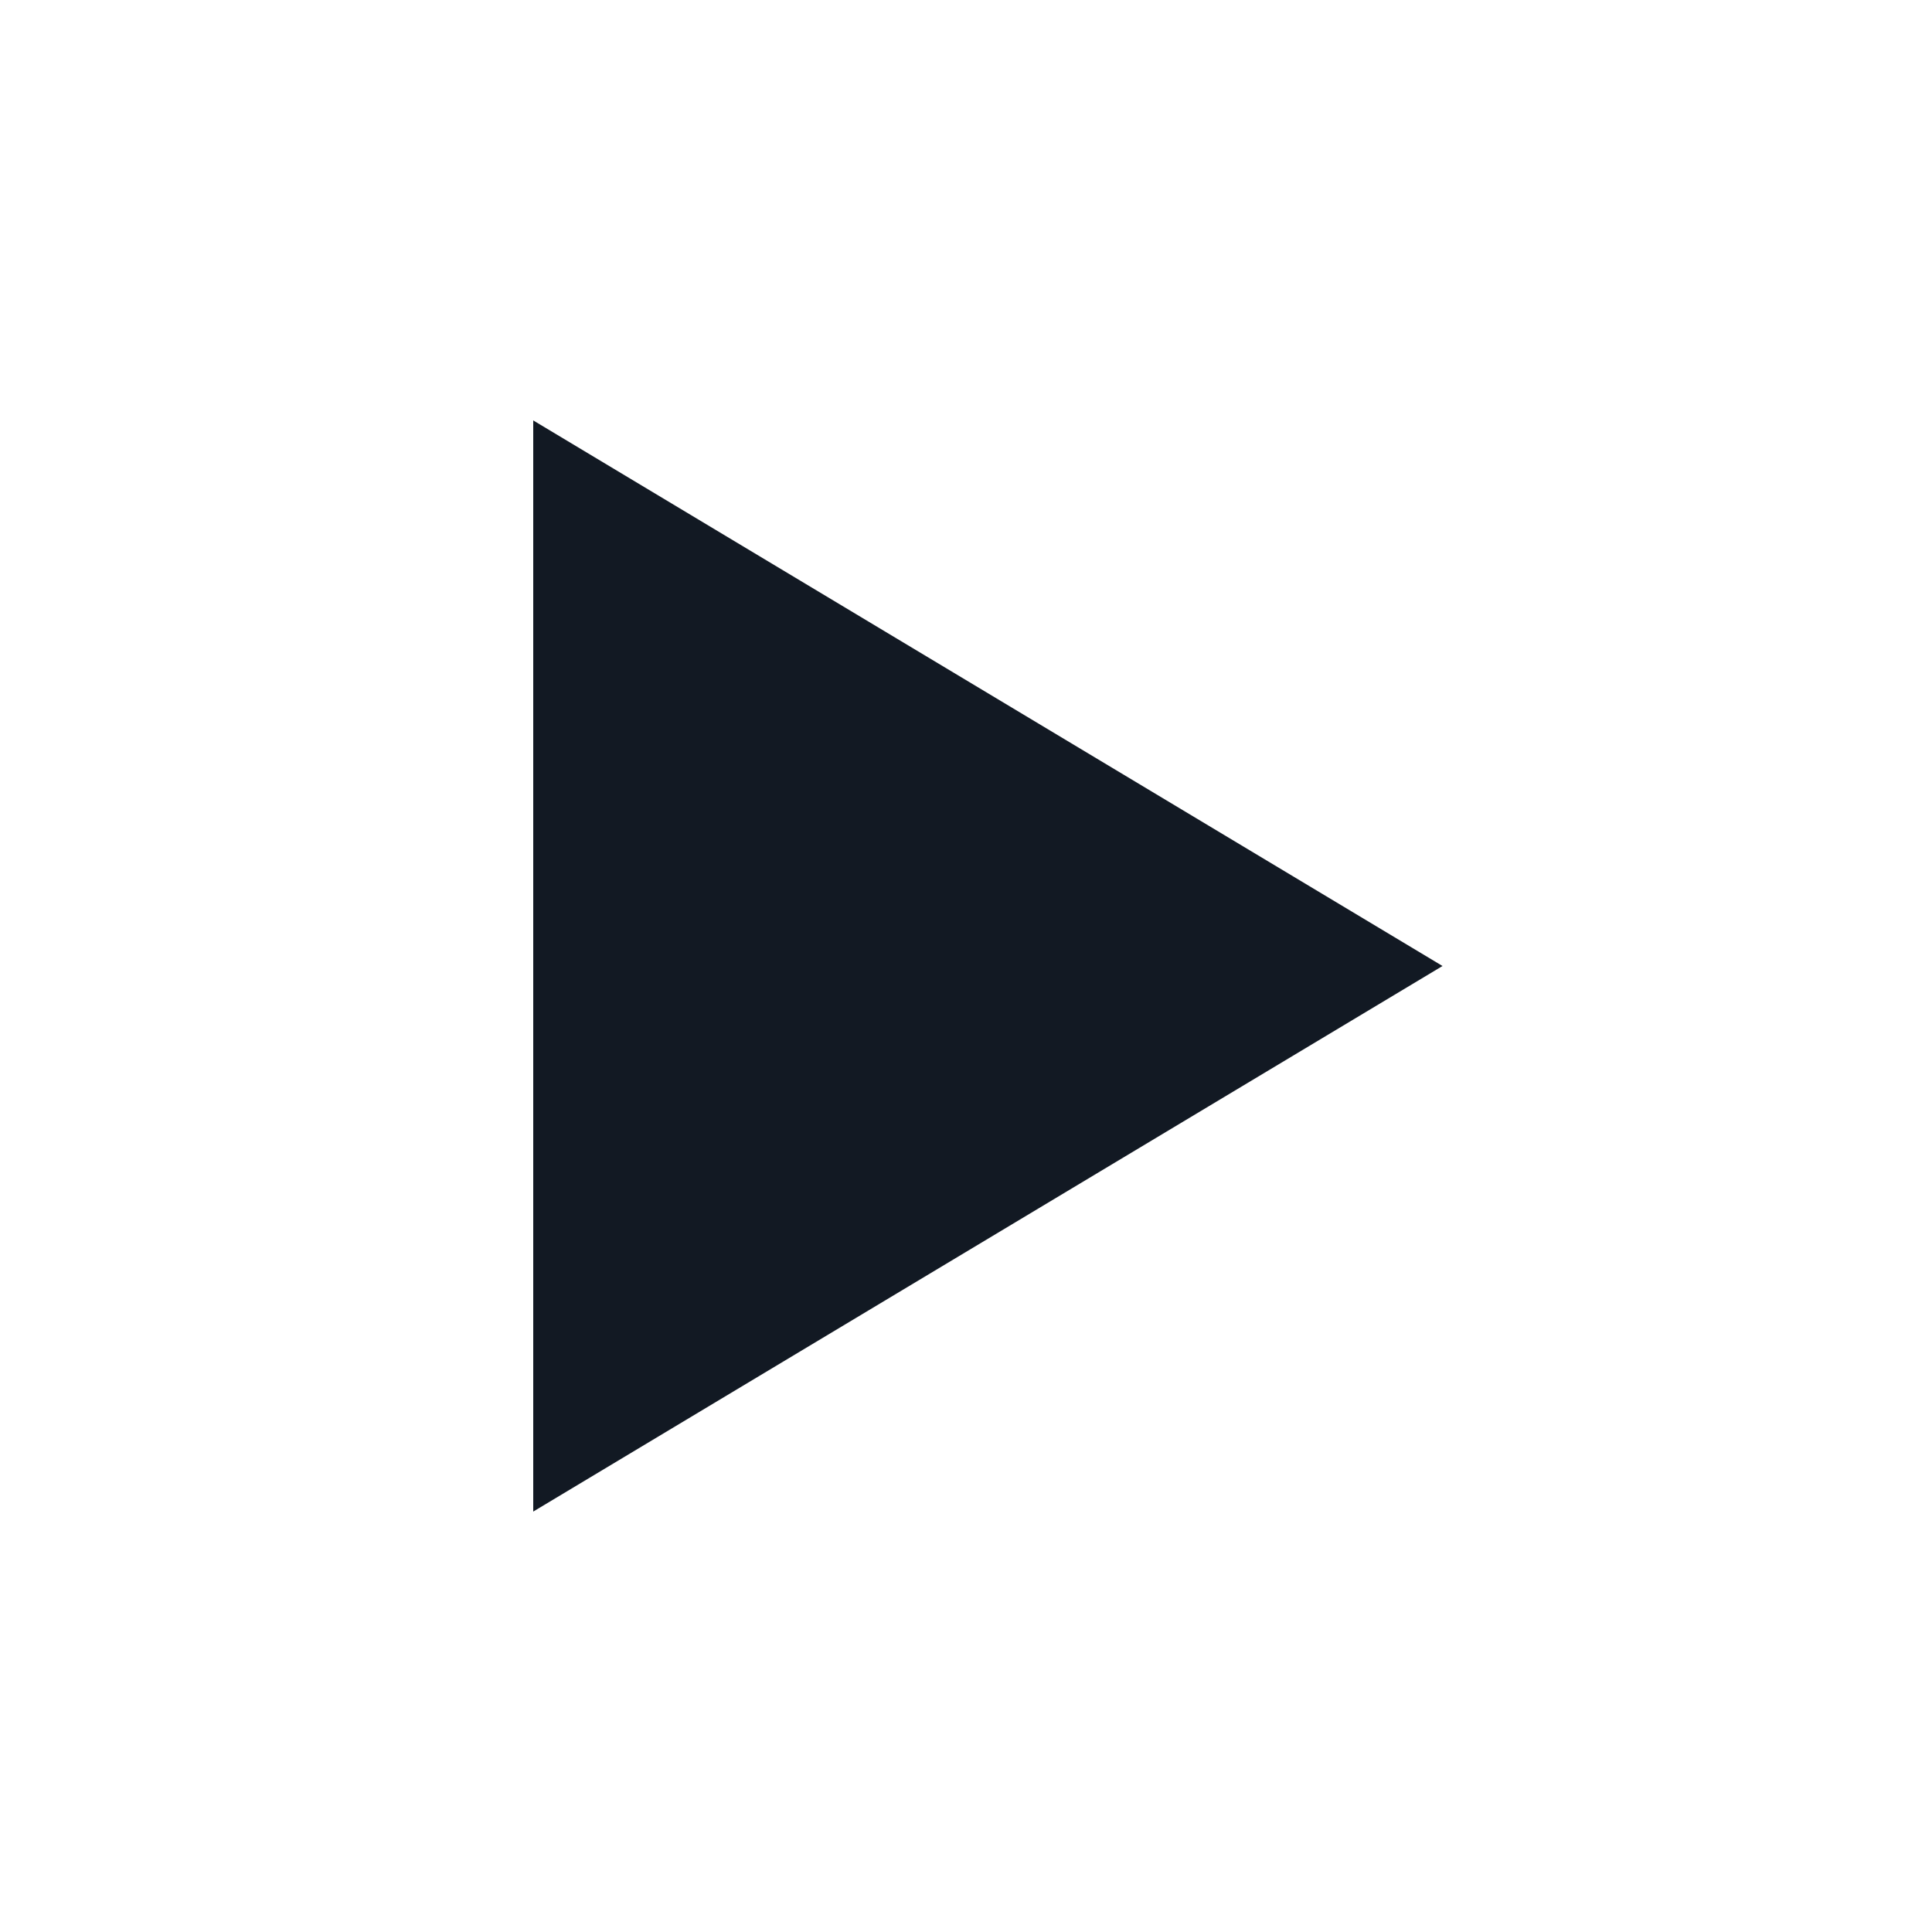
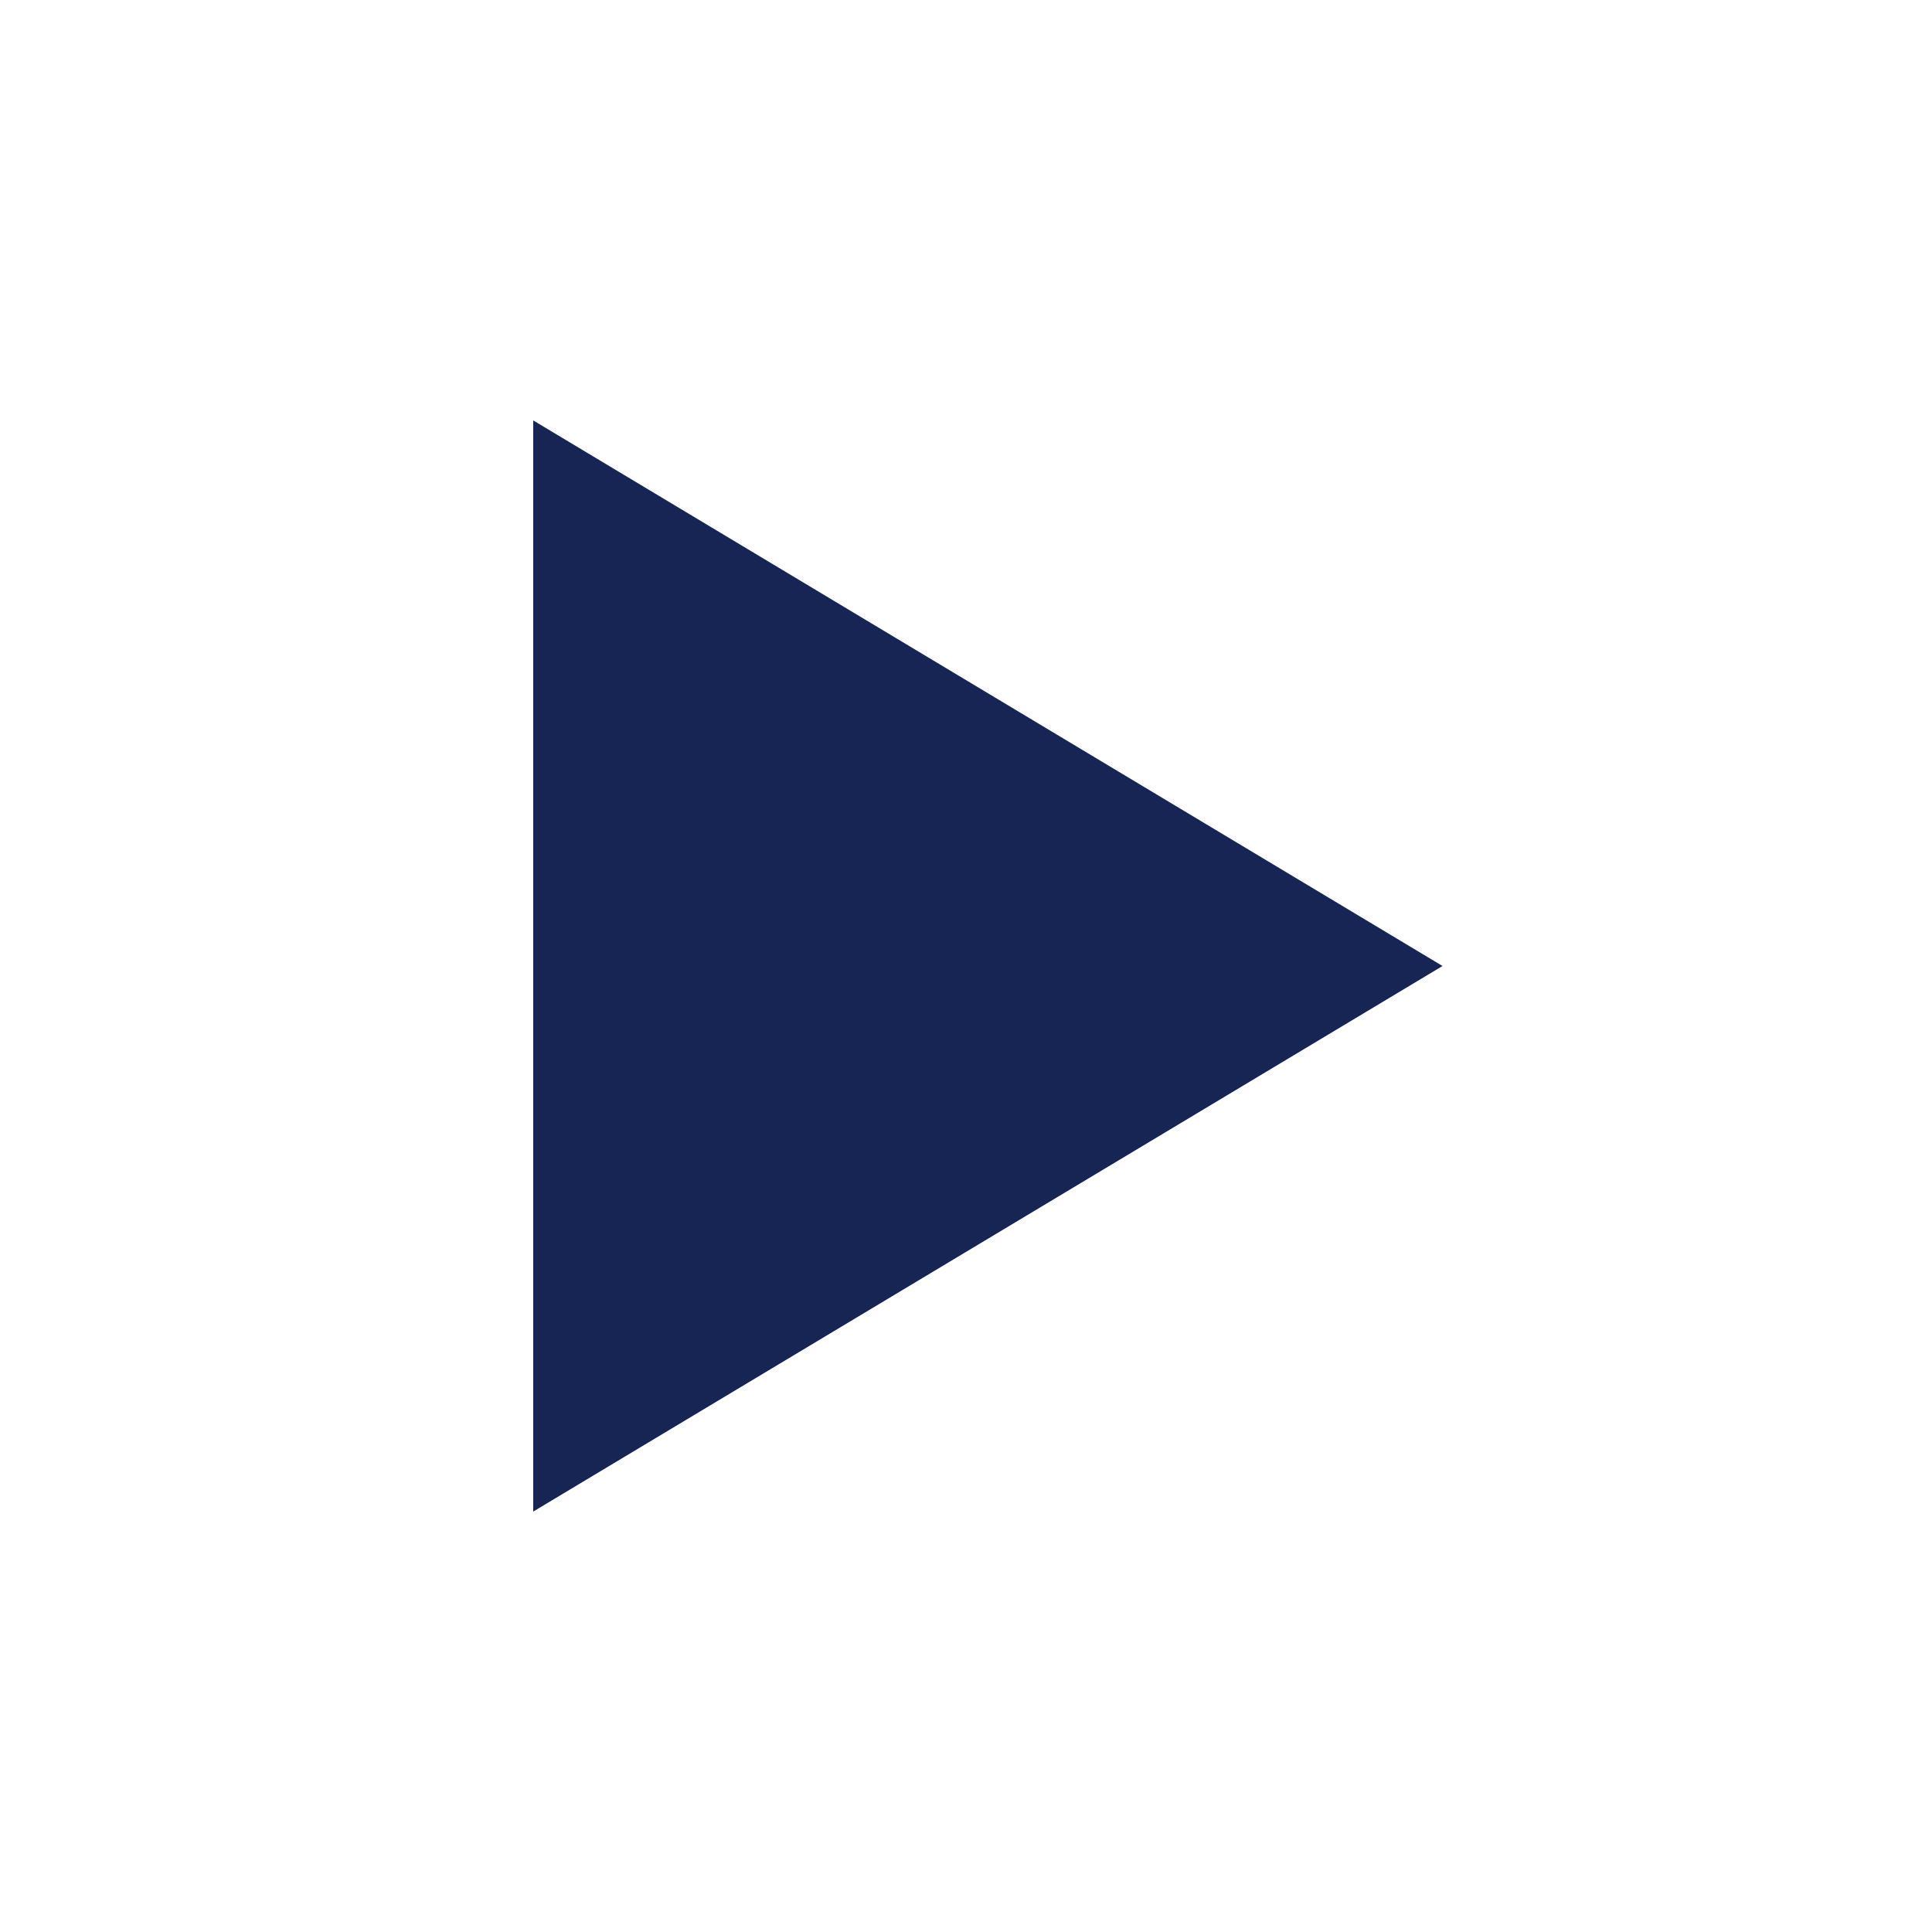
<svg xmlns="http://www.w3.org/2000/svg" width="800px" height="800px" viewBox="0 0 25 25" fill="none">
-   <path d="M7.5 18.5V6.5L17.5 12.5L7.5 18.5Z" fill="#121923" stroke="#121923" stroke-width="1.2" />
+   <path d="M7.5 18.5V6.5L17.5 12.5L7.5 18.5Z" fill="#172554" stroke="#172554" stroke-width="1.2" />
</svg>
